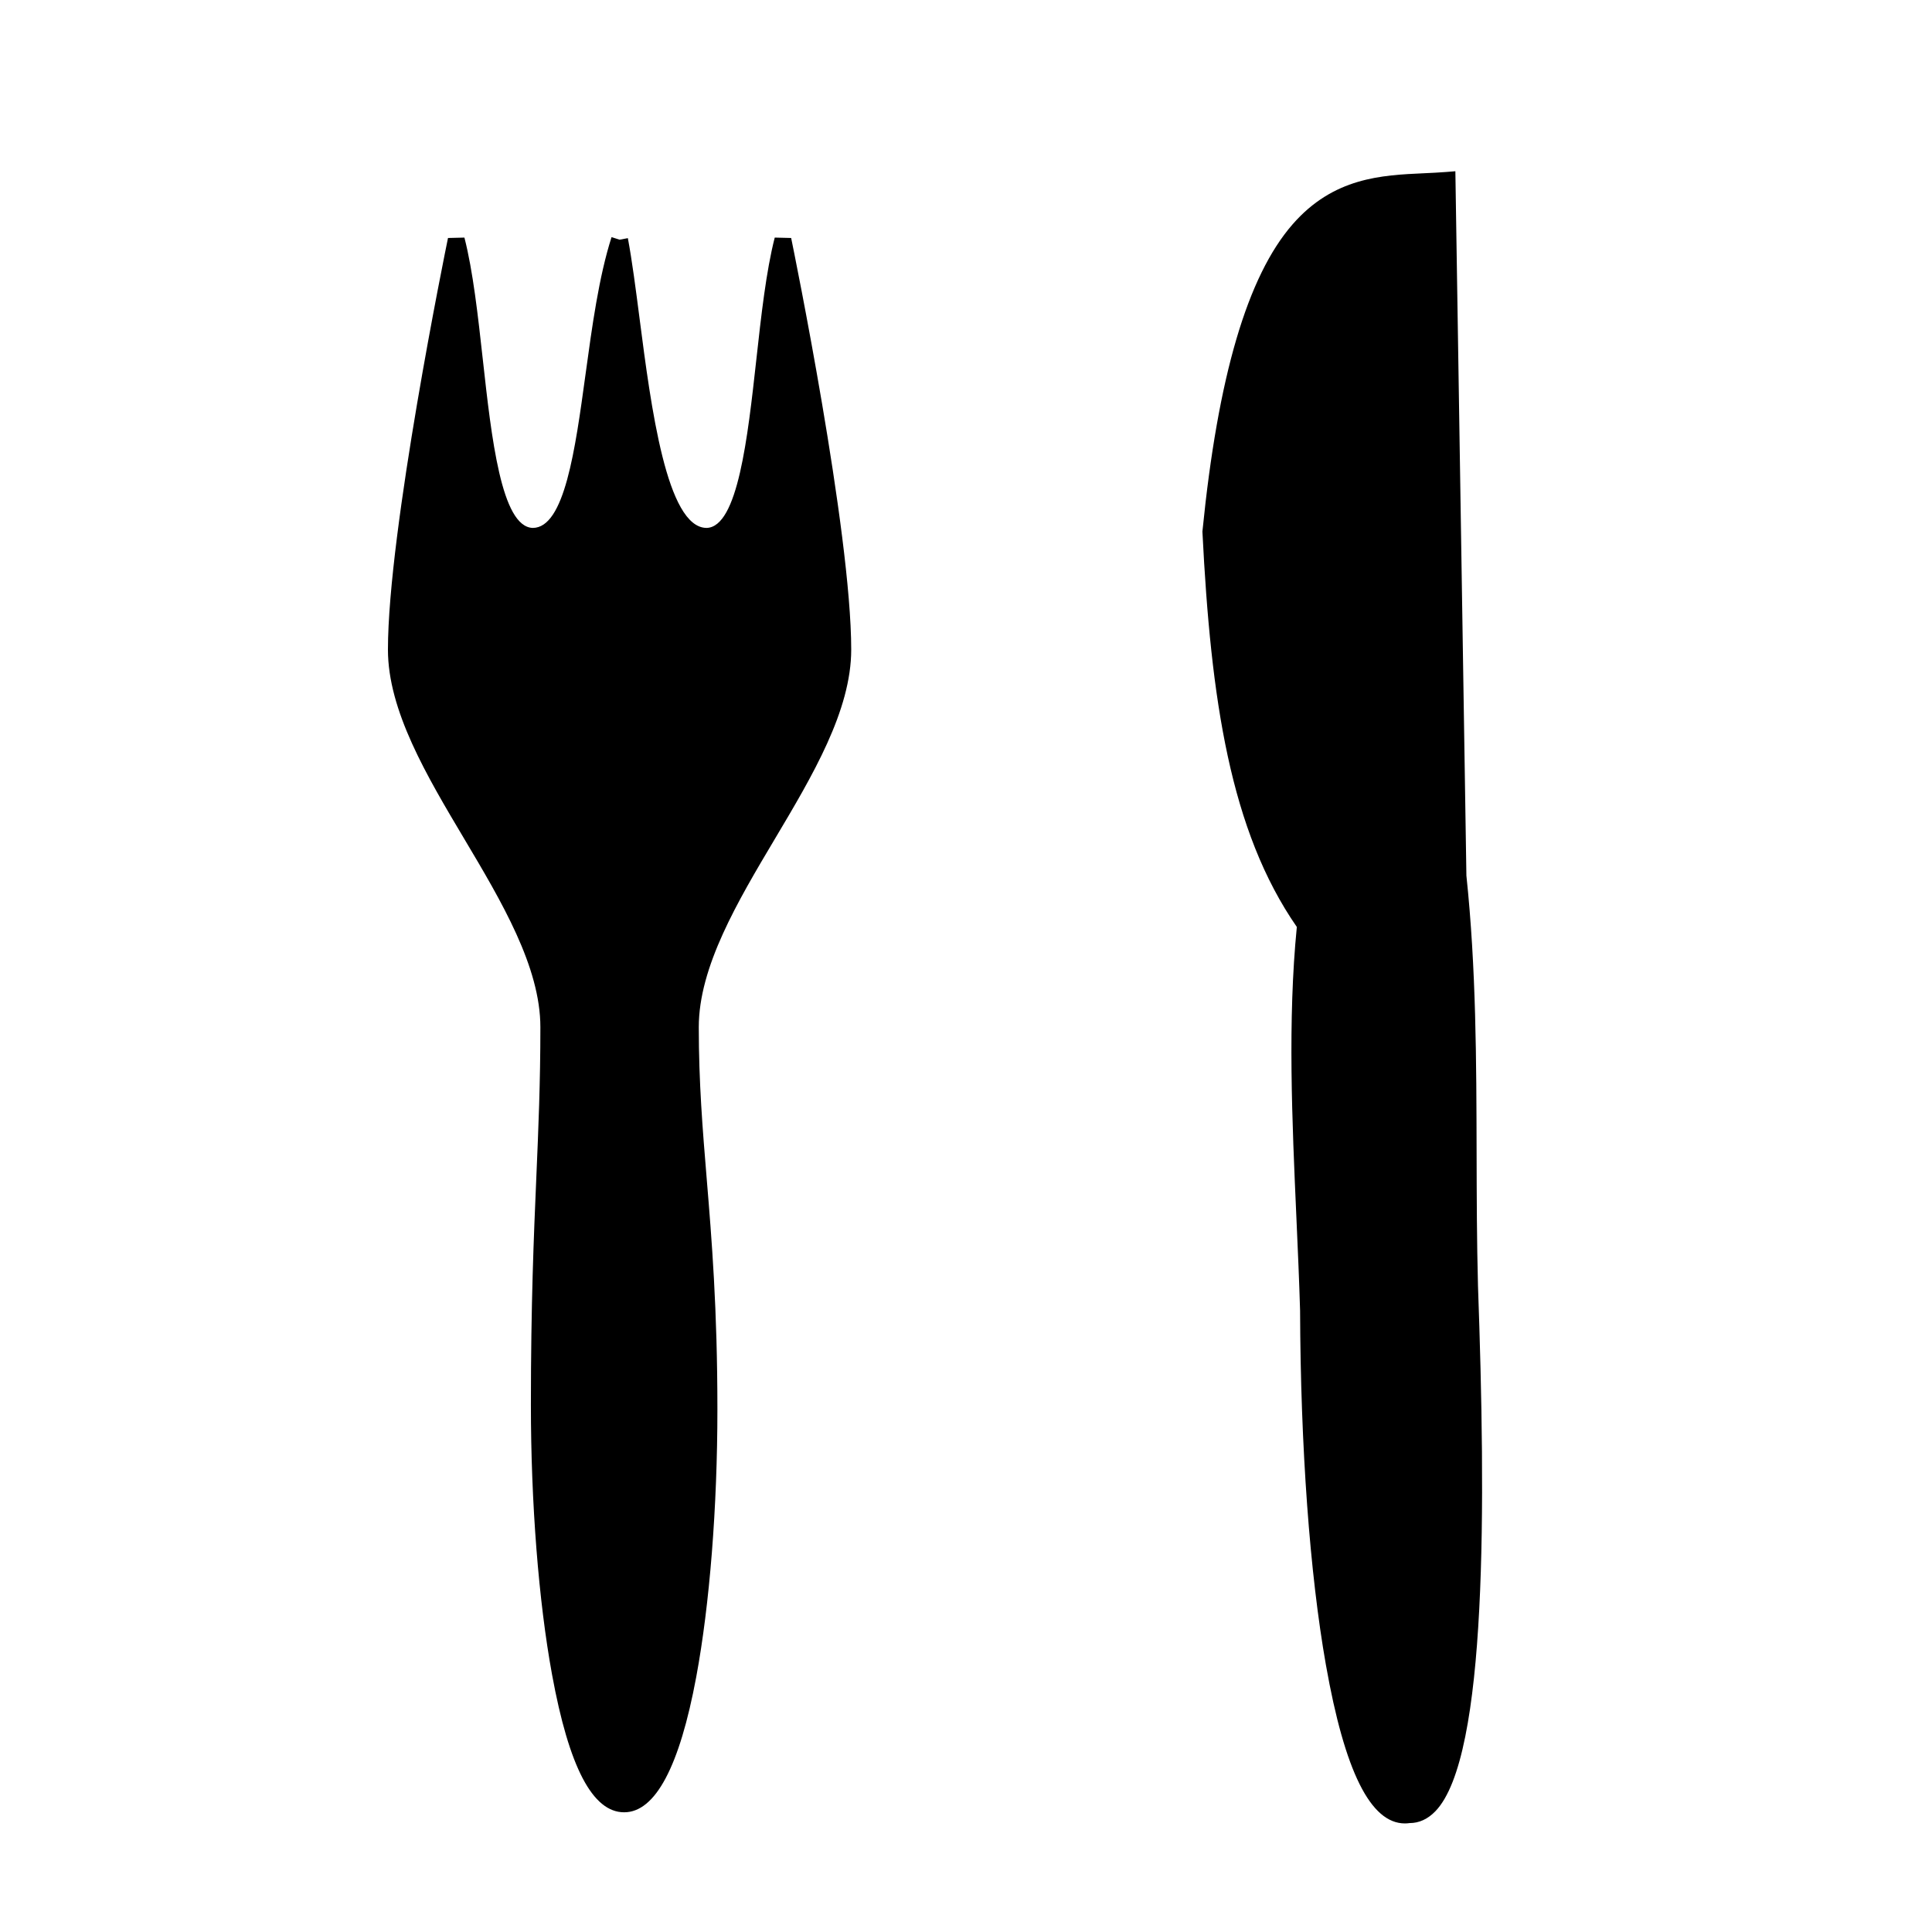
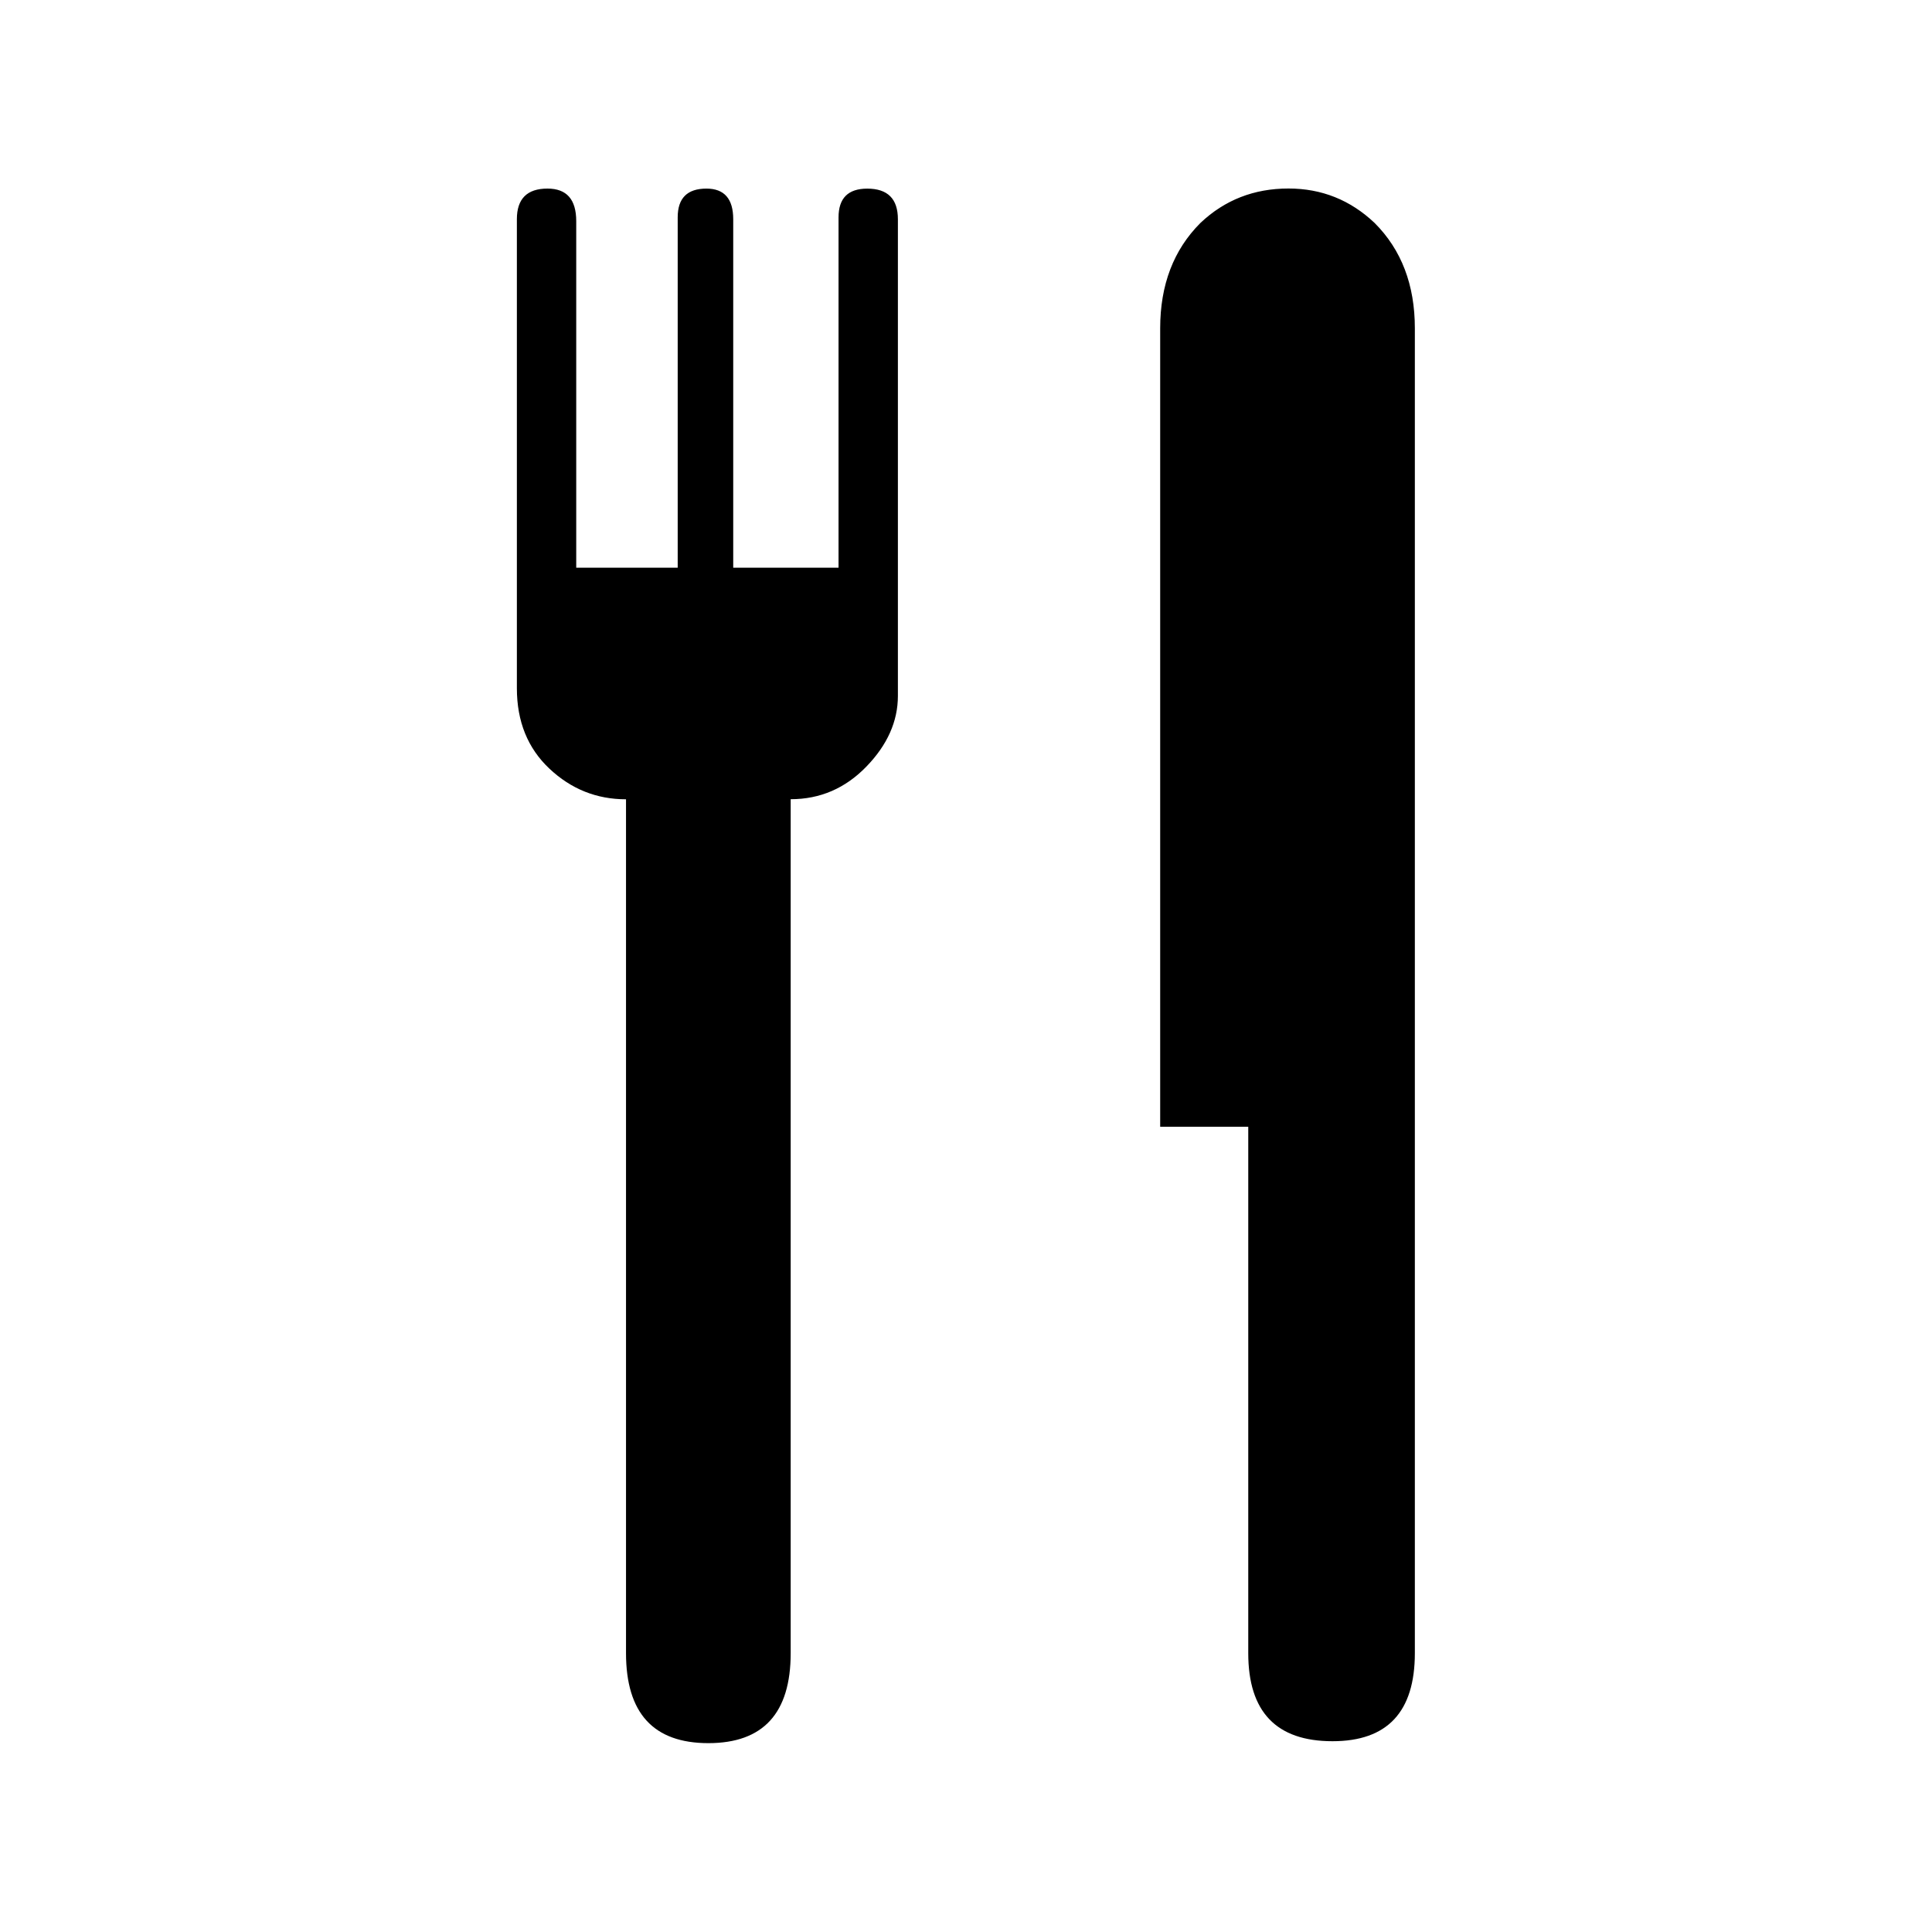
- <svg xmlns="http://www.w3.org/2000/svg" width="579.997" height="579.997" viewBox="0 0 579.997 579.997">
-   <path fill="param(fill) #000" stroke="param(outline) #FFF" stroke-width="param(outline-width) 0" d="M232.58 71.326c-2.587 10.068-4.074 23.513-5.512 36.514-2.61 23.602-5.57 50.353-14.917 50.643-12.016 0-16.713-36.31-20.143-62.82-1.155-8.93-2.246-17.362-3.52-24.17l-2.487.463-2.41-.77c-3.807 11.906-5.844 26.803-7.814 41.208-3.098 22.658-6.302 46.088-15.848 46.09-9.426-.292-12.385-27.042-14.995-50.643-1.438-13-2.925-26.445-5.512-36.515l-4.93.12c-.735 3.58-18.03 88.1-18.03 123.57 0 18.31 11.62 37.836 22.855 56.72 11.262 18.925 22.907 38.495 22.907 56.63 0 16.75-.59 30.486-1.214 45.03-.766 17.835-1.633 38.05-1.633 68.314 0 29.444 2.313 58.972 6.35 81.01 5.093 27.817 12.173 41.34 21.645 41.34 9.35 0 16.634-13.677 21.646-40.65 4.036-21.715 6.35-50.996 6.35-80.336 0-30.312-1.704-50.97-3.21-69.194-1.223-14.817-2.38-28.813-2.38-45.515 0-18.135 11.647-37.705 22.908-56.63 11.235-18.884 22.854-38.41 22.854-56.72 0-35.472-17.294-119.99-18.03-123.57l-4.93-.12zM443.7 386.017c-.354-13.346-.386-26.93-.416-40.07-.063-27.207-.127-55.34-3.063-83.076-1.09-69.588-2.184-139.178-3.27-208.764l-.042-2.7-2.692.217c-2.192.177-4.4.278-6.737.386-12.733.583-27.164 1.246-39.46 15.363-13.556 15.566-22.398 45.66-27.03 92.004l-.02.19.01.188c2.516 50.214 8.314 89.633 28.336 118.523-2.772 28.047-1.43 58.166-.128 87.305.432 9.683.84 18.83 1.104 27.86.147 41.13 2.9 78.9 7.75 106.353 5.658 32.032 13.415 47.604 23.713 47.606h.003c.465 0 .938-.035 1.407-.103 2.863 0 5.474-1.2 7.758-3.568 15.73-16.3 15.09-92.86 12.777-157.715z" />
+ <svg xmlns="http://www.w3.org/2000/svg" viewBox="0 0 512 512">
+   <path d="M165.9 211.8v226.3q0 23.85 21.82 23.85t21.82-23.85V211.8q11.67 0 20.04-8.625 8.372-8.626 8.372-18.77v-126.3q0-8.118-8.12-8.118-7.61 0-7.61 7.61v92.85h-27.91v-92.35q0-8.117-7.103-8.117-7.612 0-7.612 7.61v92.85h-26.89V58.6q0-8.625-7.61-8.625-8.12 0-8.12 8.118v124.3q0 13.19 8.626 21.31 8.626 8.118 20.3 8.118zm164.9 226.3q0 23.34 22.33 23.34 21.82 0 21.82-23.34V87q0-17.25-10.66-27.91-9.64-9.133-22.83-9.133-13.7 0-23.34 9.133Q307.46 69.75 307.46 87v211.6h23.34v139.5z" />
</svg>
